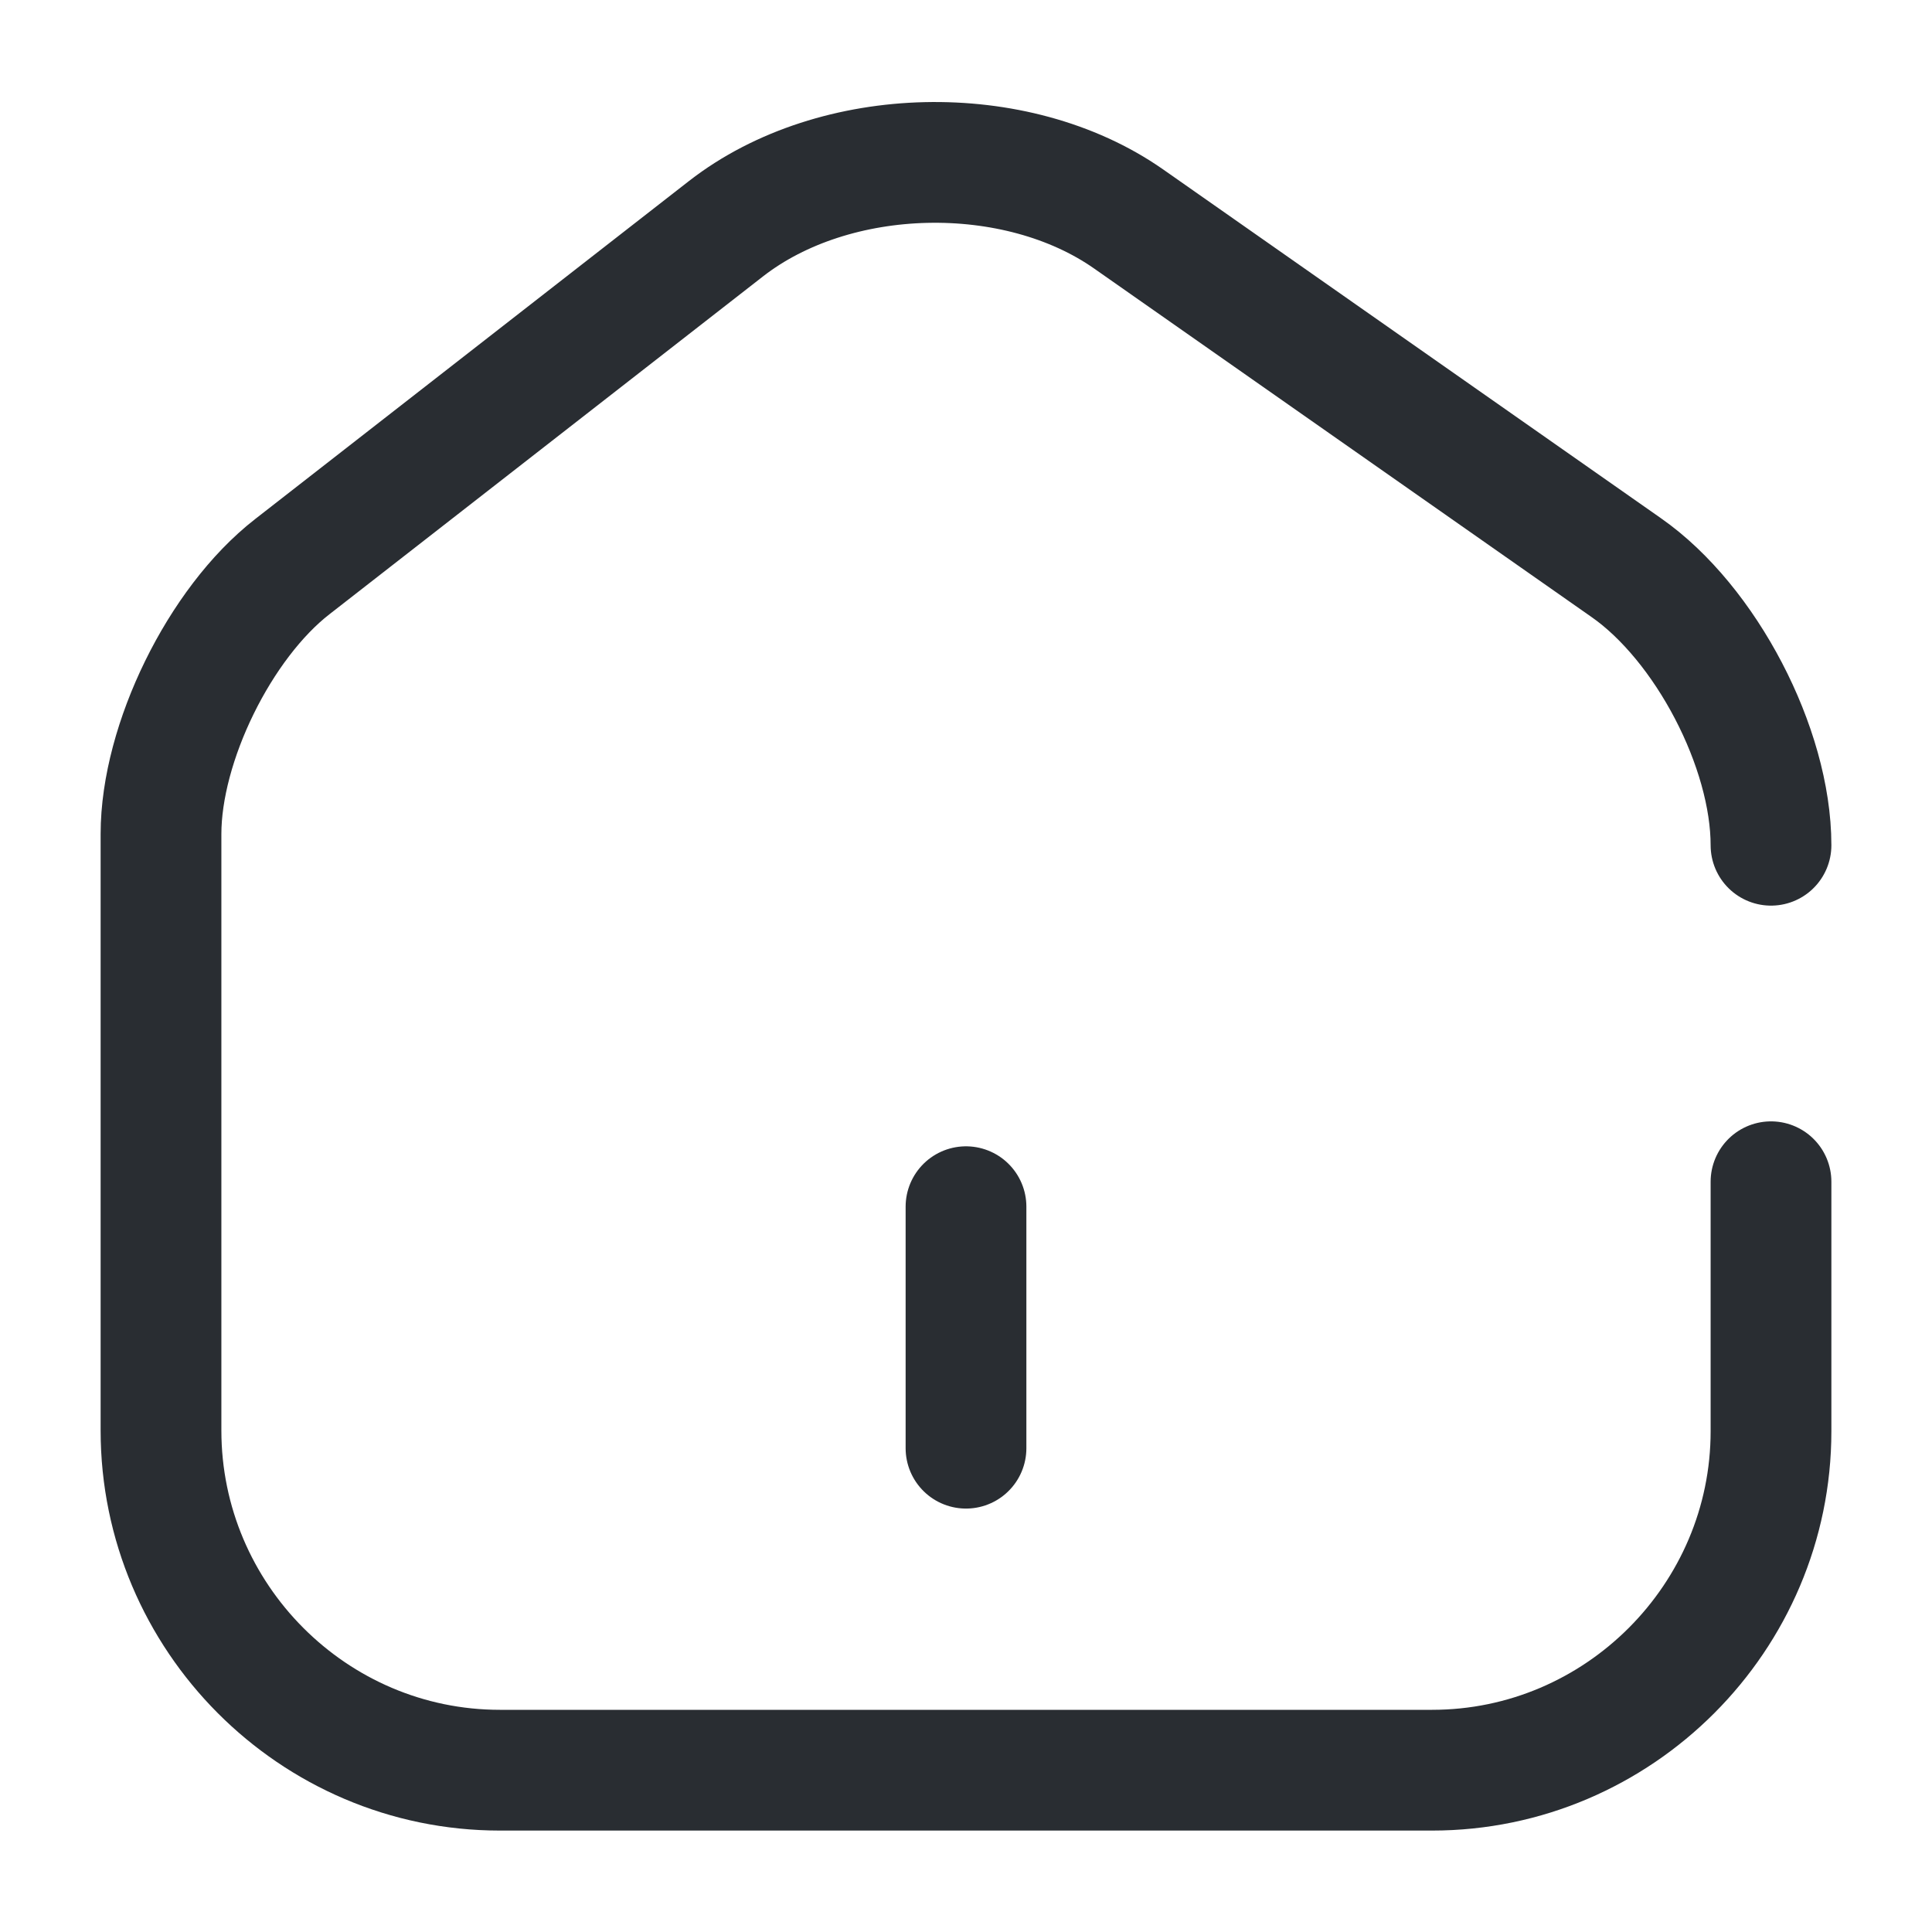
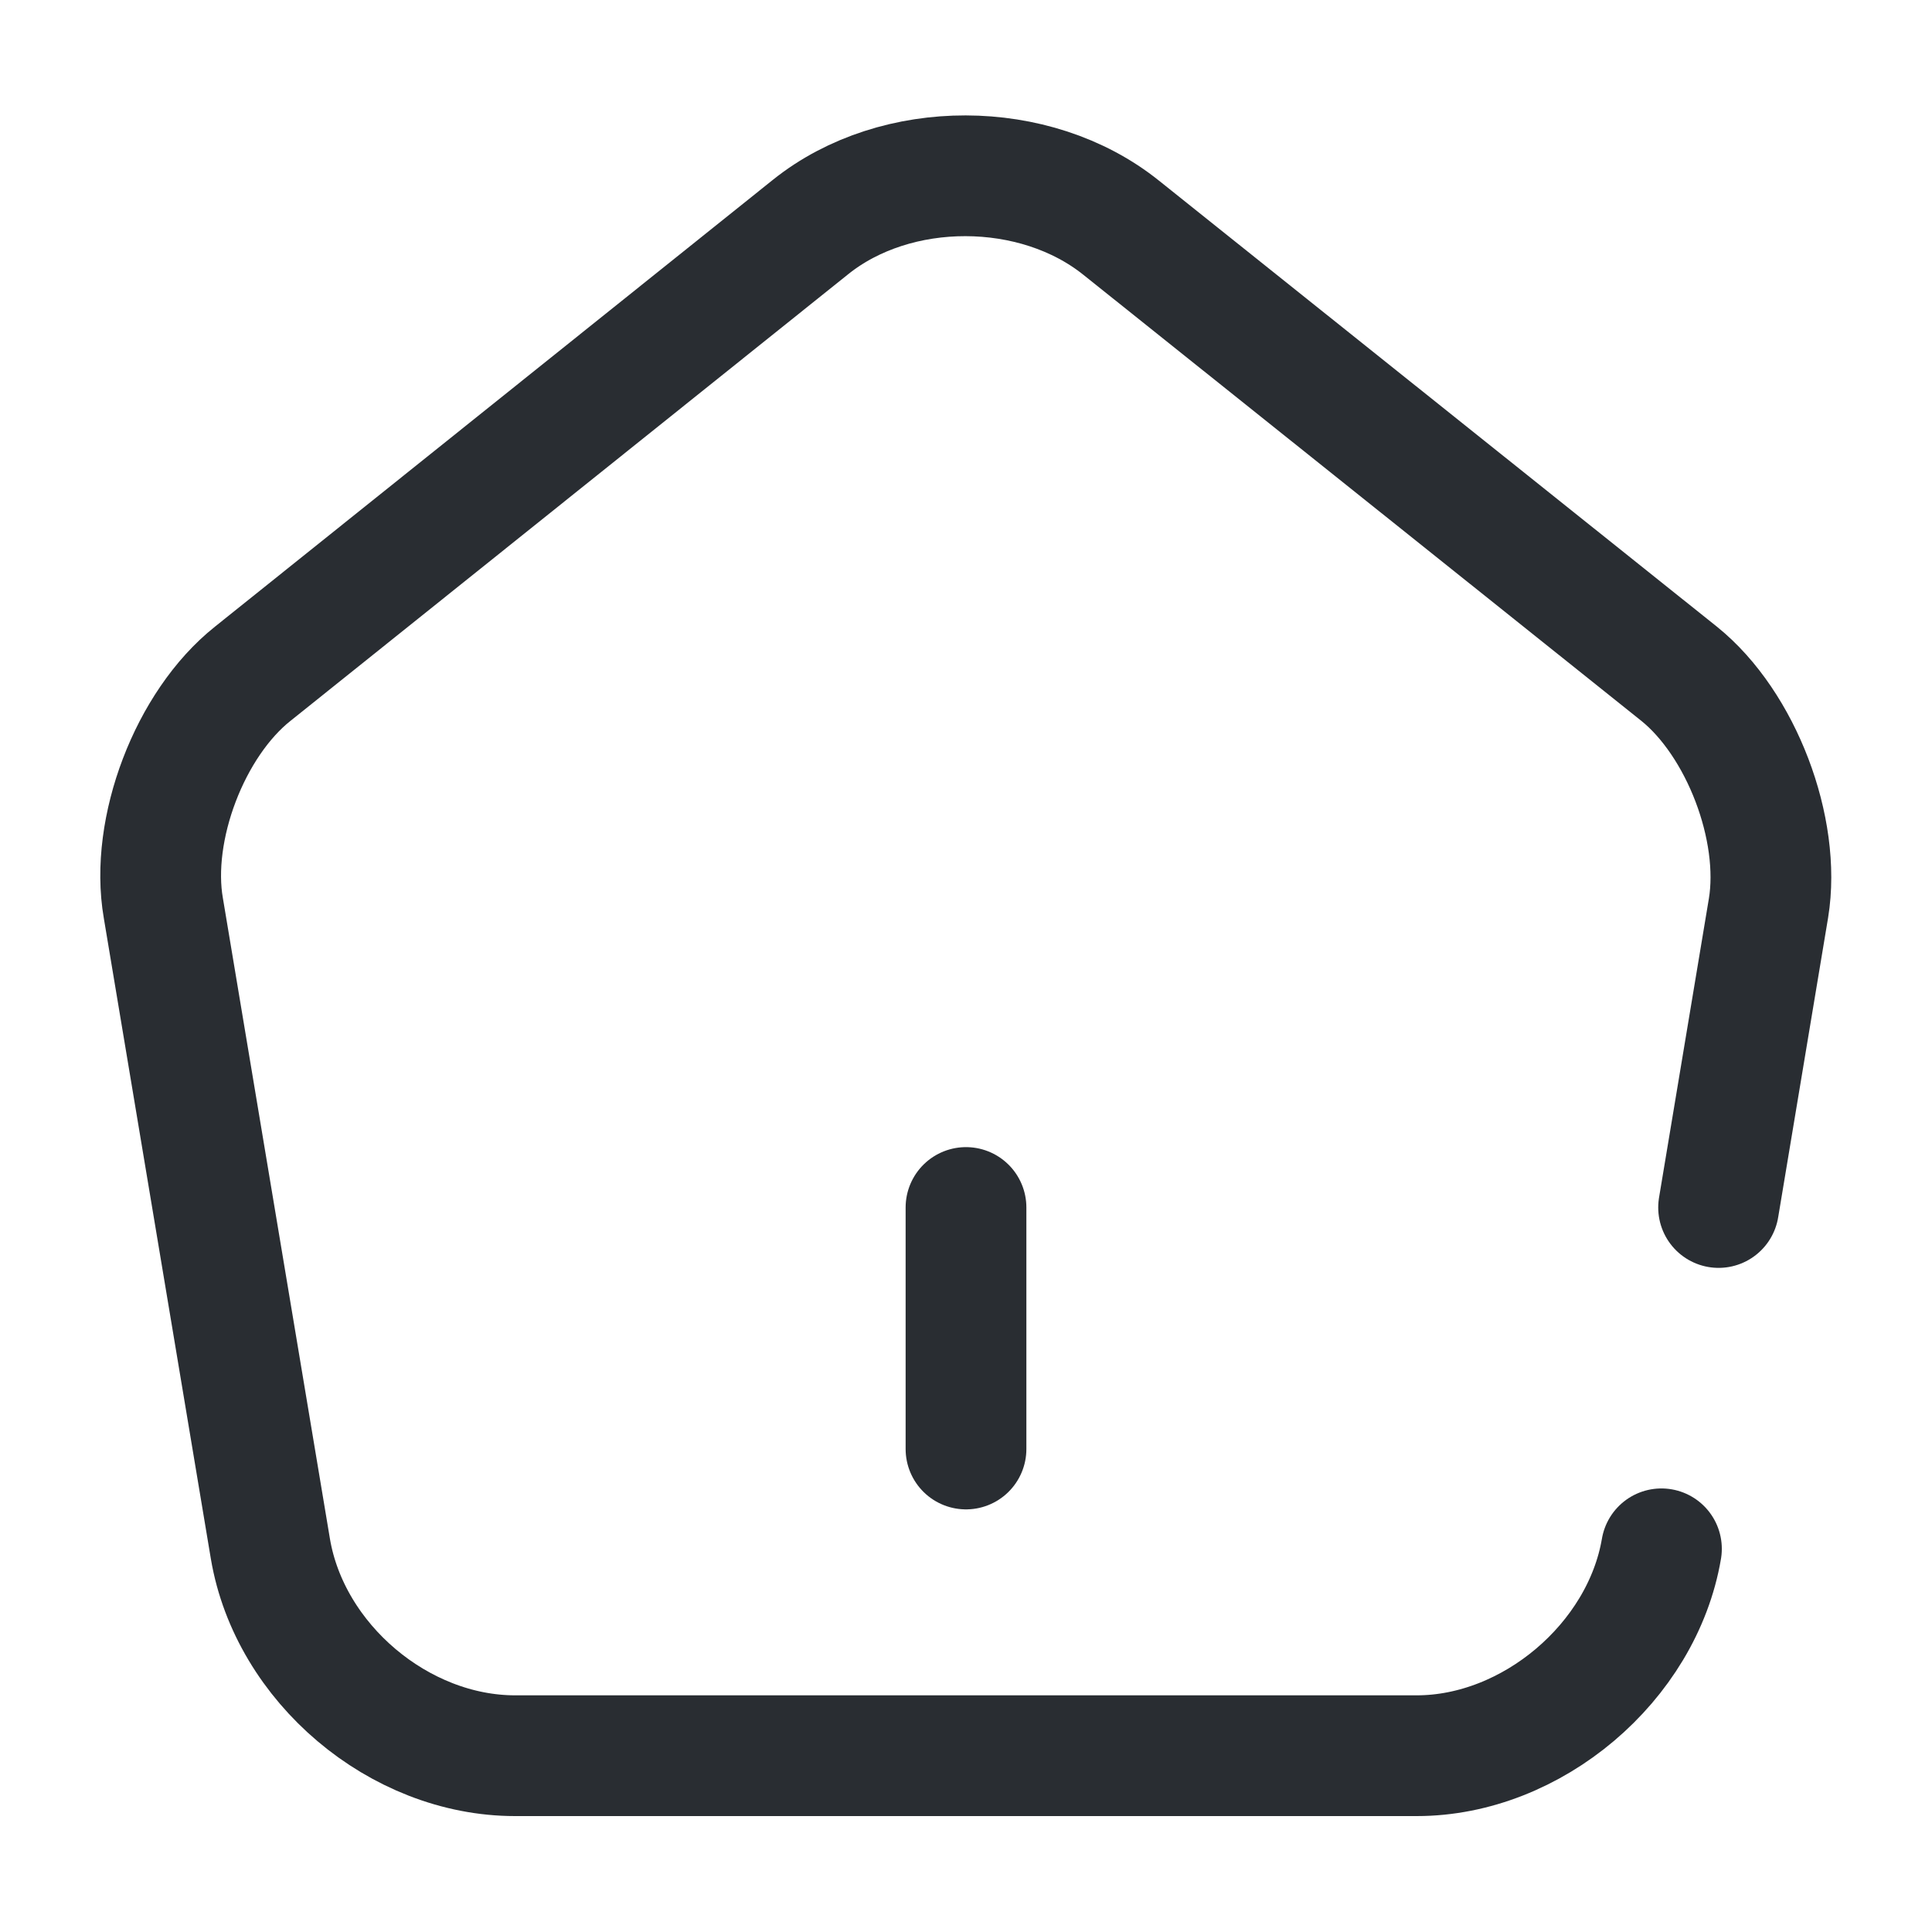
<svg xmlns="http://www.w3.org/2000/svg" width="24" height="24" viewBox="0 0 24 24" fill="none">
-   <path d="M22 10.5C22 9.29 21.19 7.74 20.2 7.05L14.02 2.72C12.62 1.74 10.37 1.79 9.02 2.84L3.63 7.04C2.73 7.74 2 9.23 2 10.36V17.77C2 20.09 3.89 21.99 6.21 21.99H17.79C20.11 21.99 22 20.09 22 17.78V14.68" stroke="#292D32" stroke-width="1.5" stroke-linecap="round" stroke-linejoin="round" />
-   <path d="M12 17.99V14.99" stroke="#292D32" stroke-width="1.5" stroke-linecap="round" stroke-linejoin="round" />
+   <path d="M12 18V15" stroke="#292D32" stroke-width="1.5" stroke-linecap="round" stroke-linejoin="round" />
+   <path d="M20.639 19.24C20.399 20.65 19.029 21.81 17.599 21.81H6.399C4.959 21.81 3.599 20.66 3.359 19.24L2.029 11.28C1.859 10.3 2.359 8.99 3.139 8.37L10.069 2.82C11.129 1.97 12.859 1.97 13.929 2.83L20.859 8.37C21.629 8.99 22.129 10.3 21.969 11.28L21.349 15" stroke="#292D32" stroke-width="1.5" stroke-linecap="round" stroke-linejoin="round" />
</svg>
